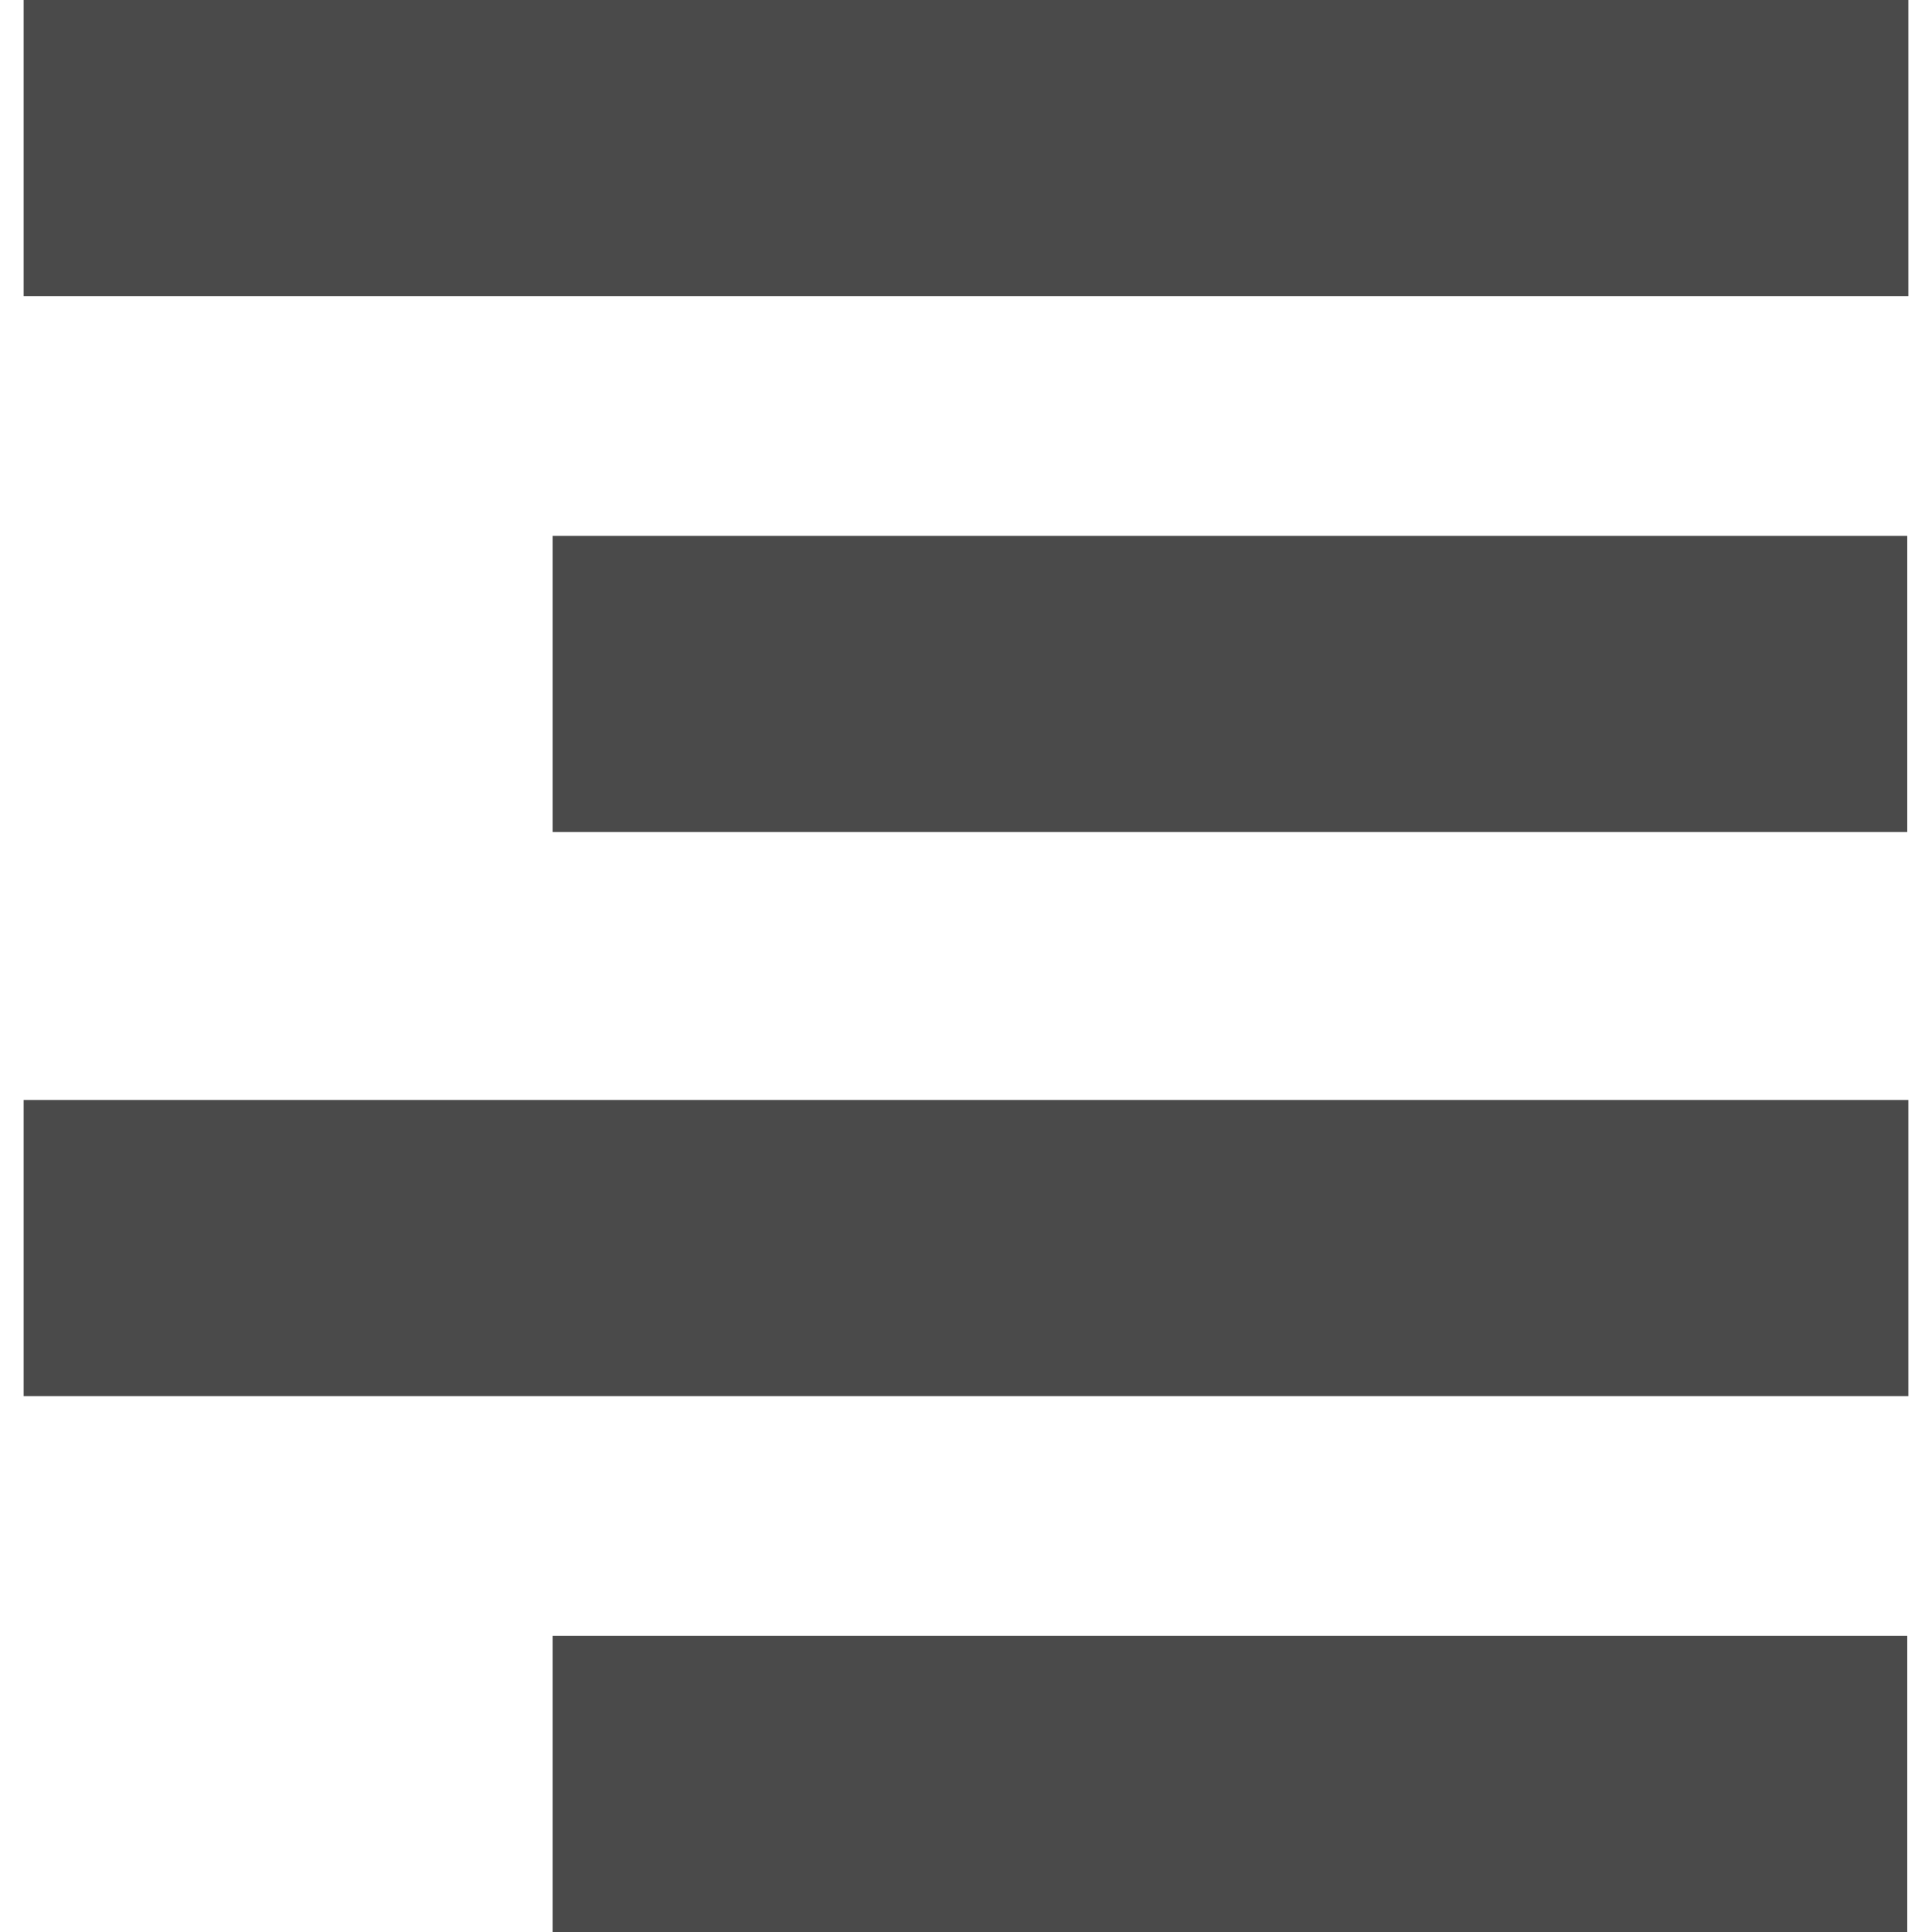
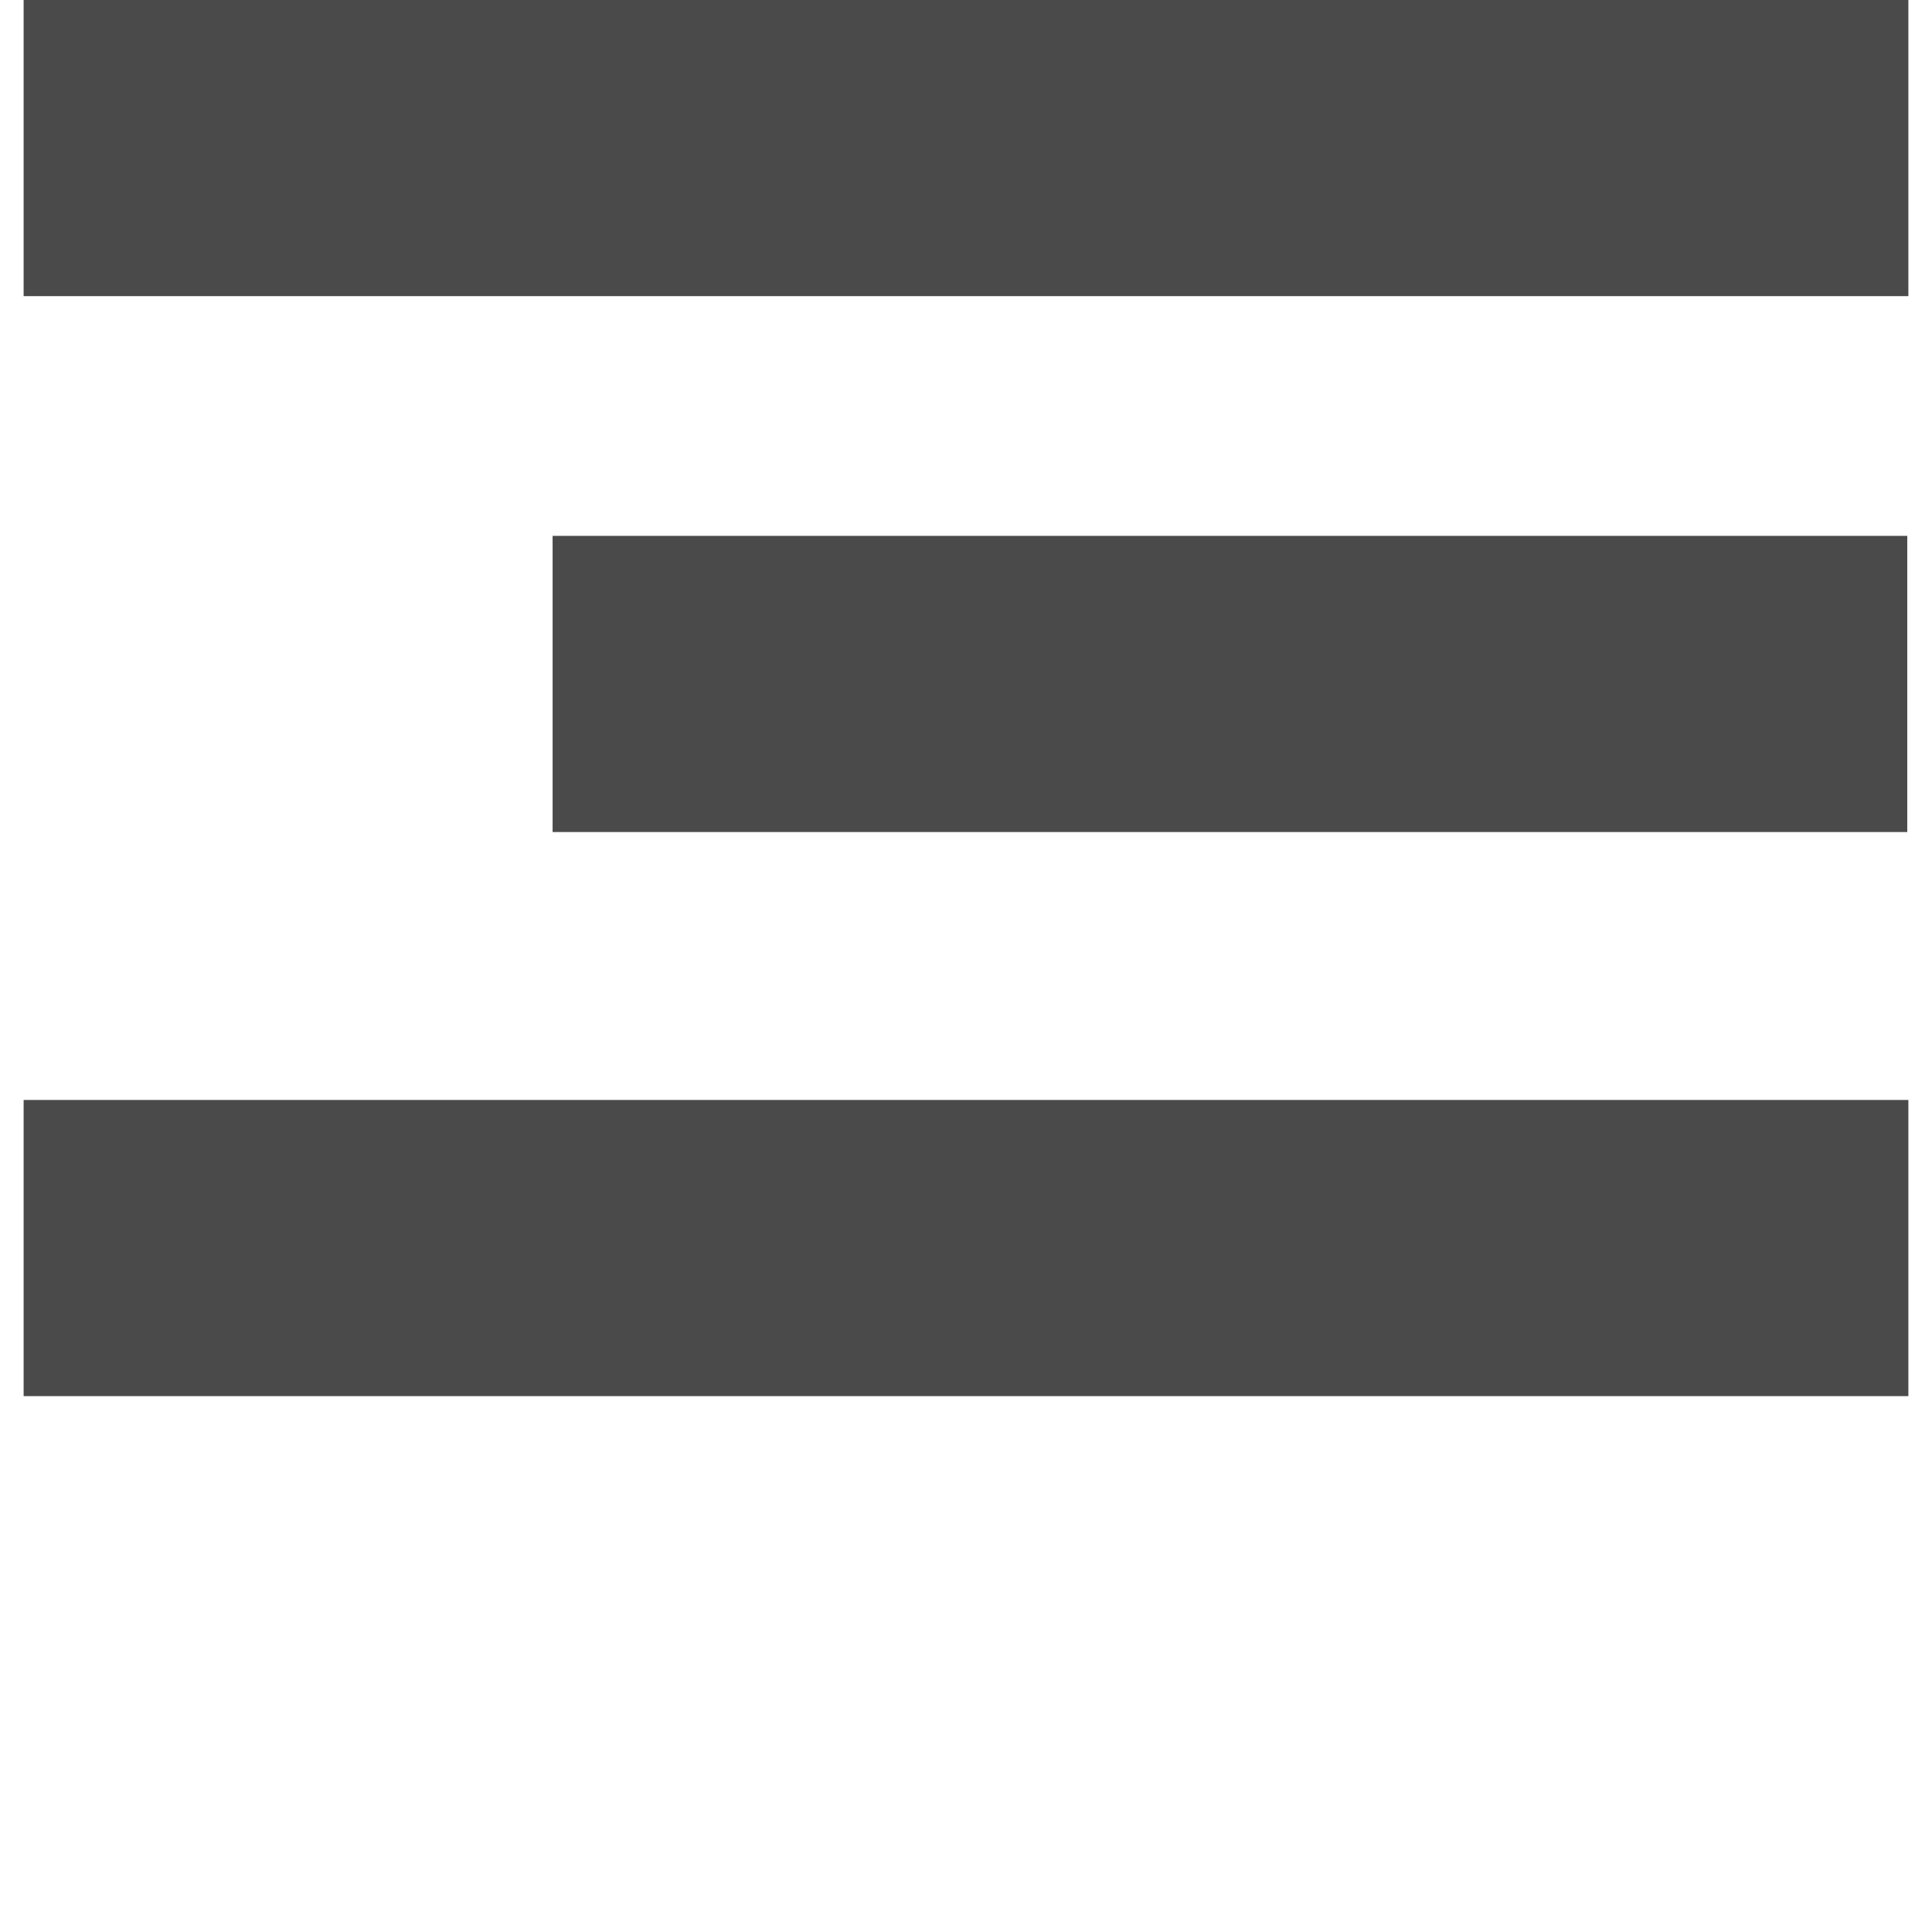
<svg xmlns="http://www.w3.org/2000/svg" version="1.1" width="512" height="512" x="0" y="0" viewBox="0 0 91.914 91.914" style="enable-background:new 0 0 512 512" xml:space="preserve" class="">
  <g>
    <g>
      <g>
        <rect x="1.124" width="89.666" height="14.089" fill="#4a4a4a" data-original="#000000" style="" class="" />
        <rect x="26.29" y="25.494" width="64.447" height="14.09" fill="#4a4a4a" data-original="#000000" style="" class="" />
        <rect x="1.124" y="52.33" width="89.666" height="14.09" fill="#4a4a4a" data-original="#000000" style="" class="" />
-         <rect x="26.29" y="77.825" width="64.447" height="14.089" fill="#4a4a4a" data-original="#000000" style="" class="" />
      </g>
    </g>
    <g>
</g>
    <g>
</g>
    <g>
</g>
    <g>
</g>
    <g>
</g>
    <g>
</g>
    <g>
</g>
    <g>
</g>
    <g>
</g>
    <g>
</g>
    <g>
</g>
    <g>
</g>
    <g>
</g>
    <g>
</g>
    <g>
</g>
  </g>
</svg>
